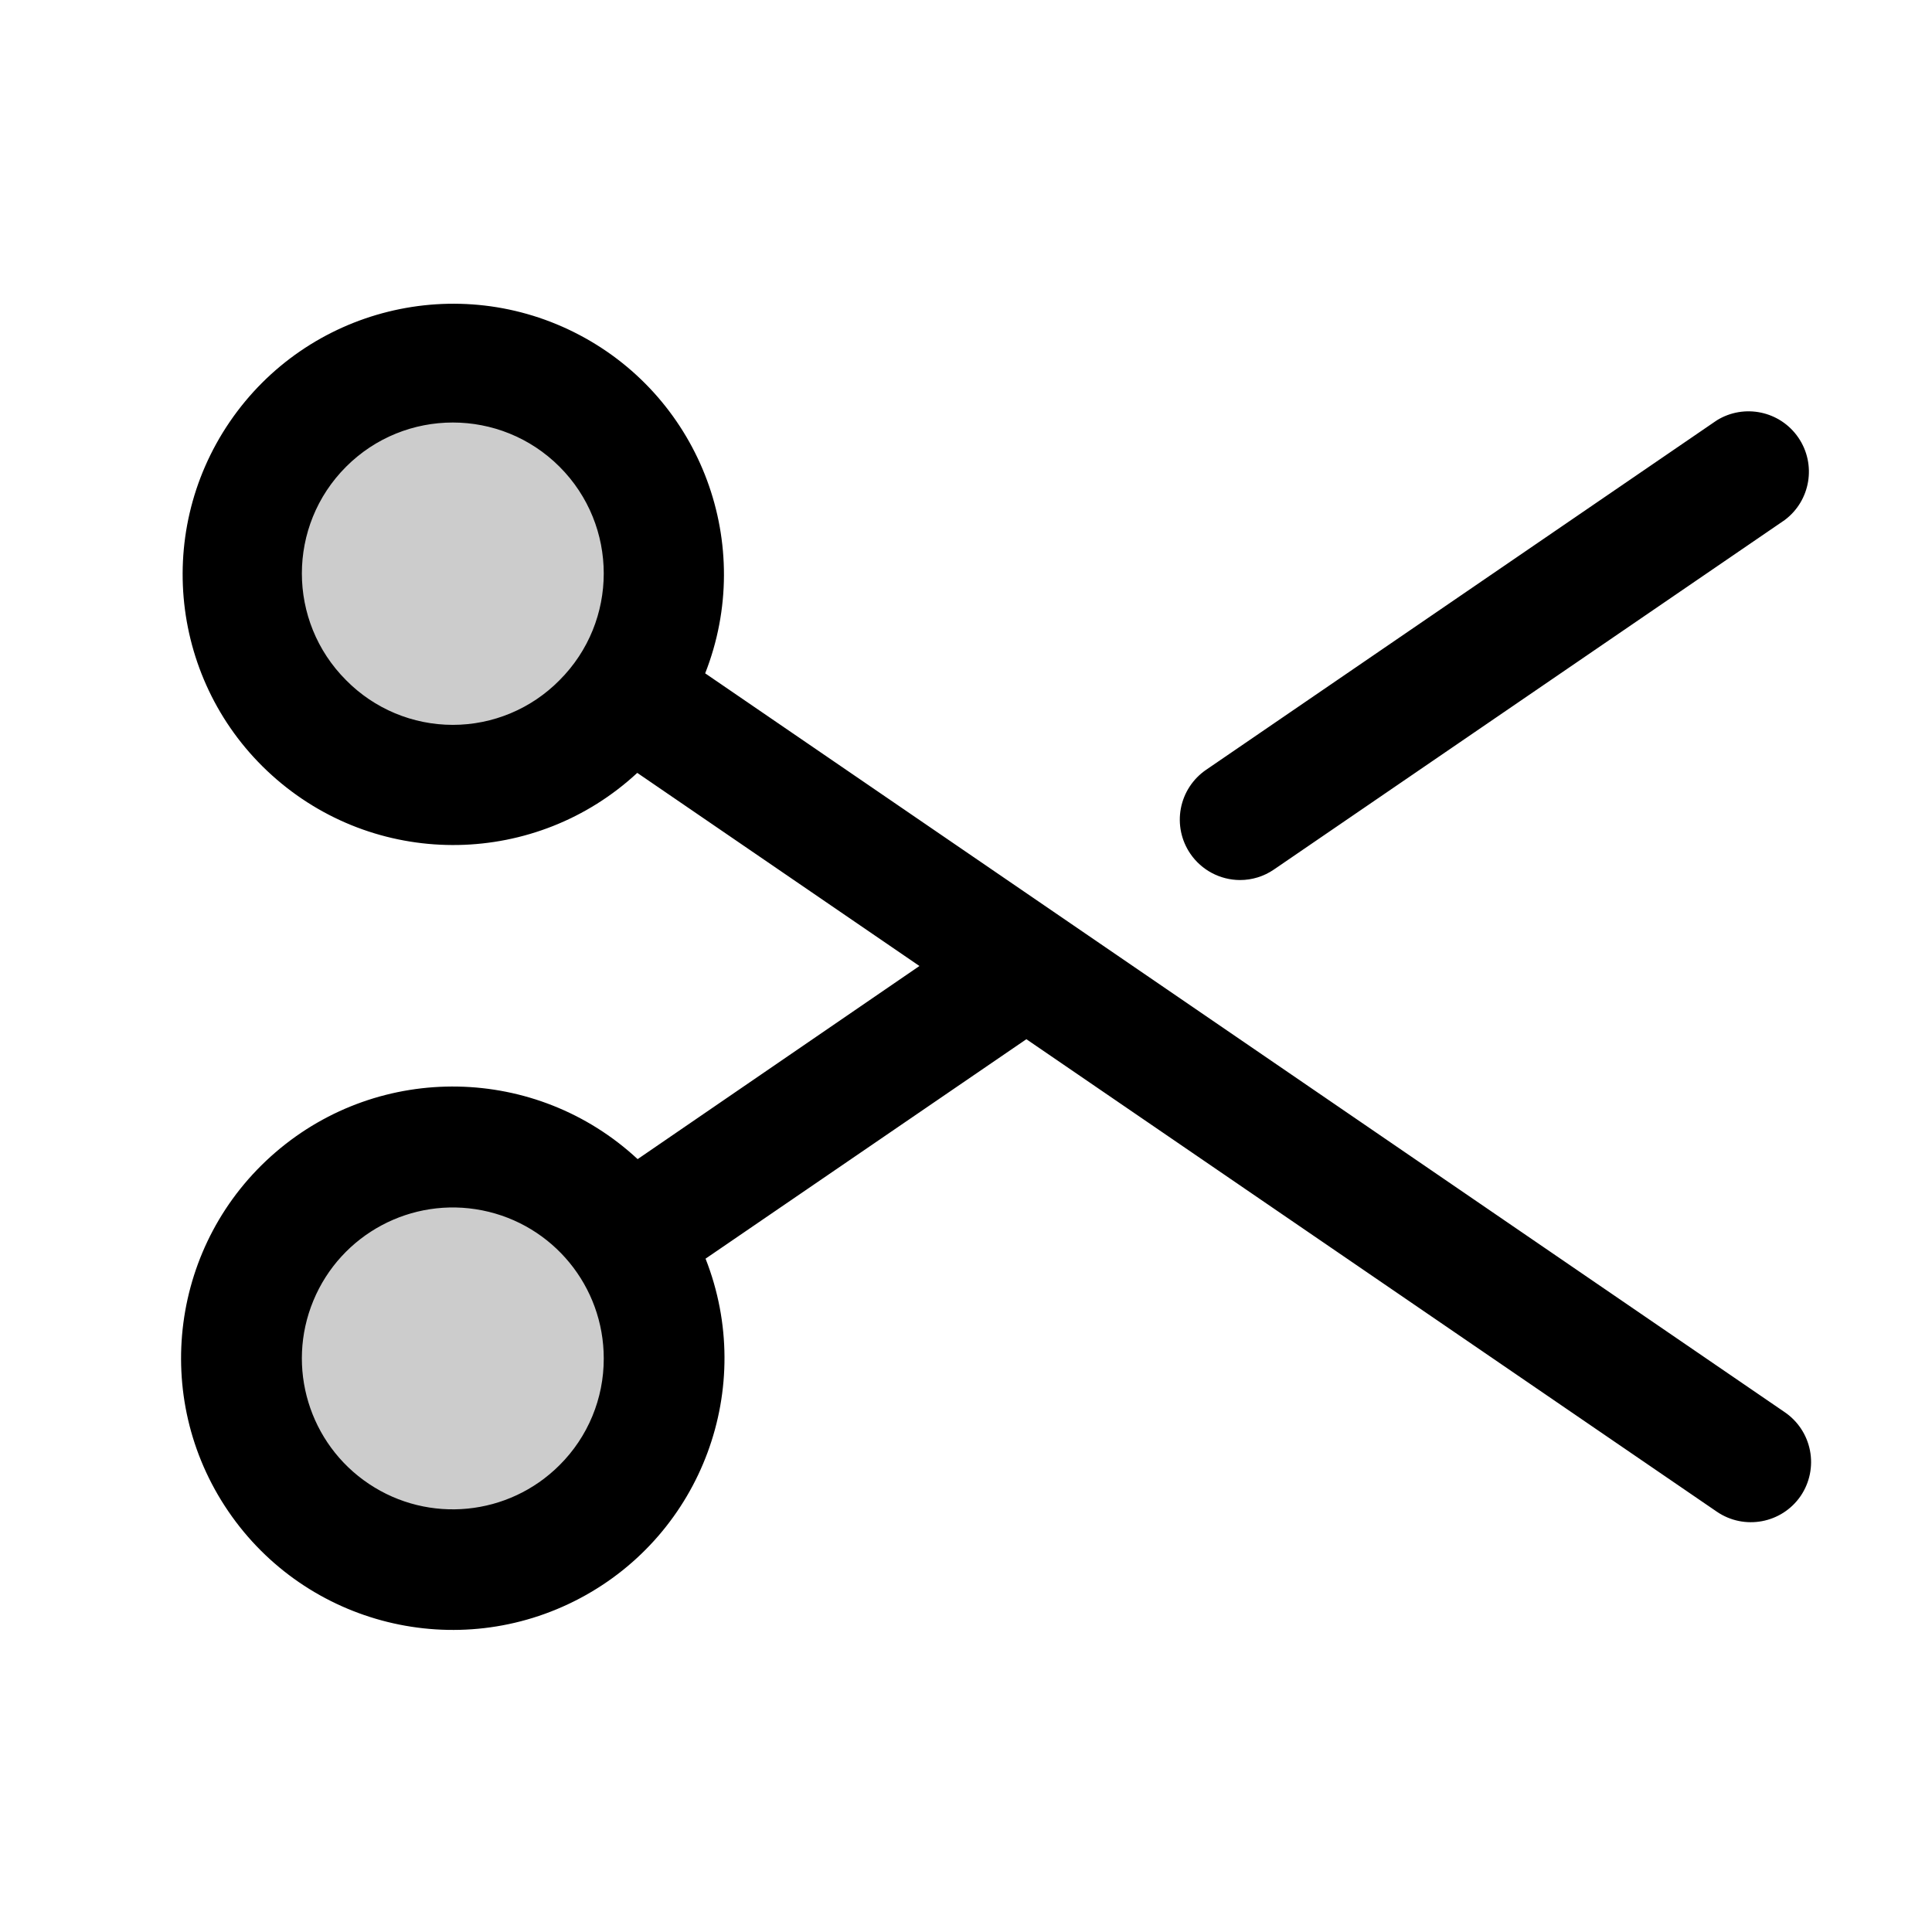
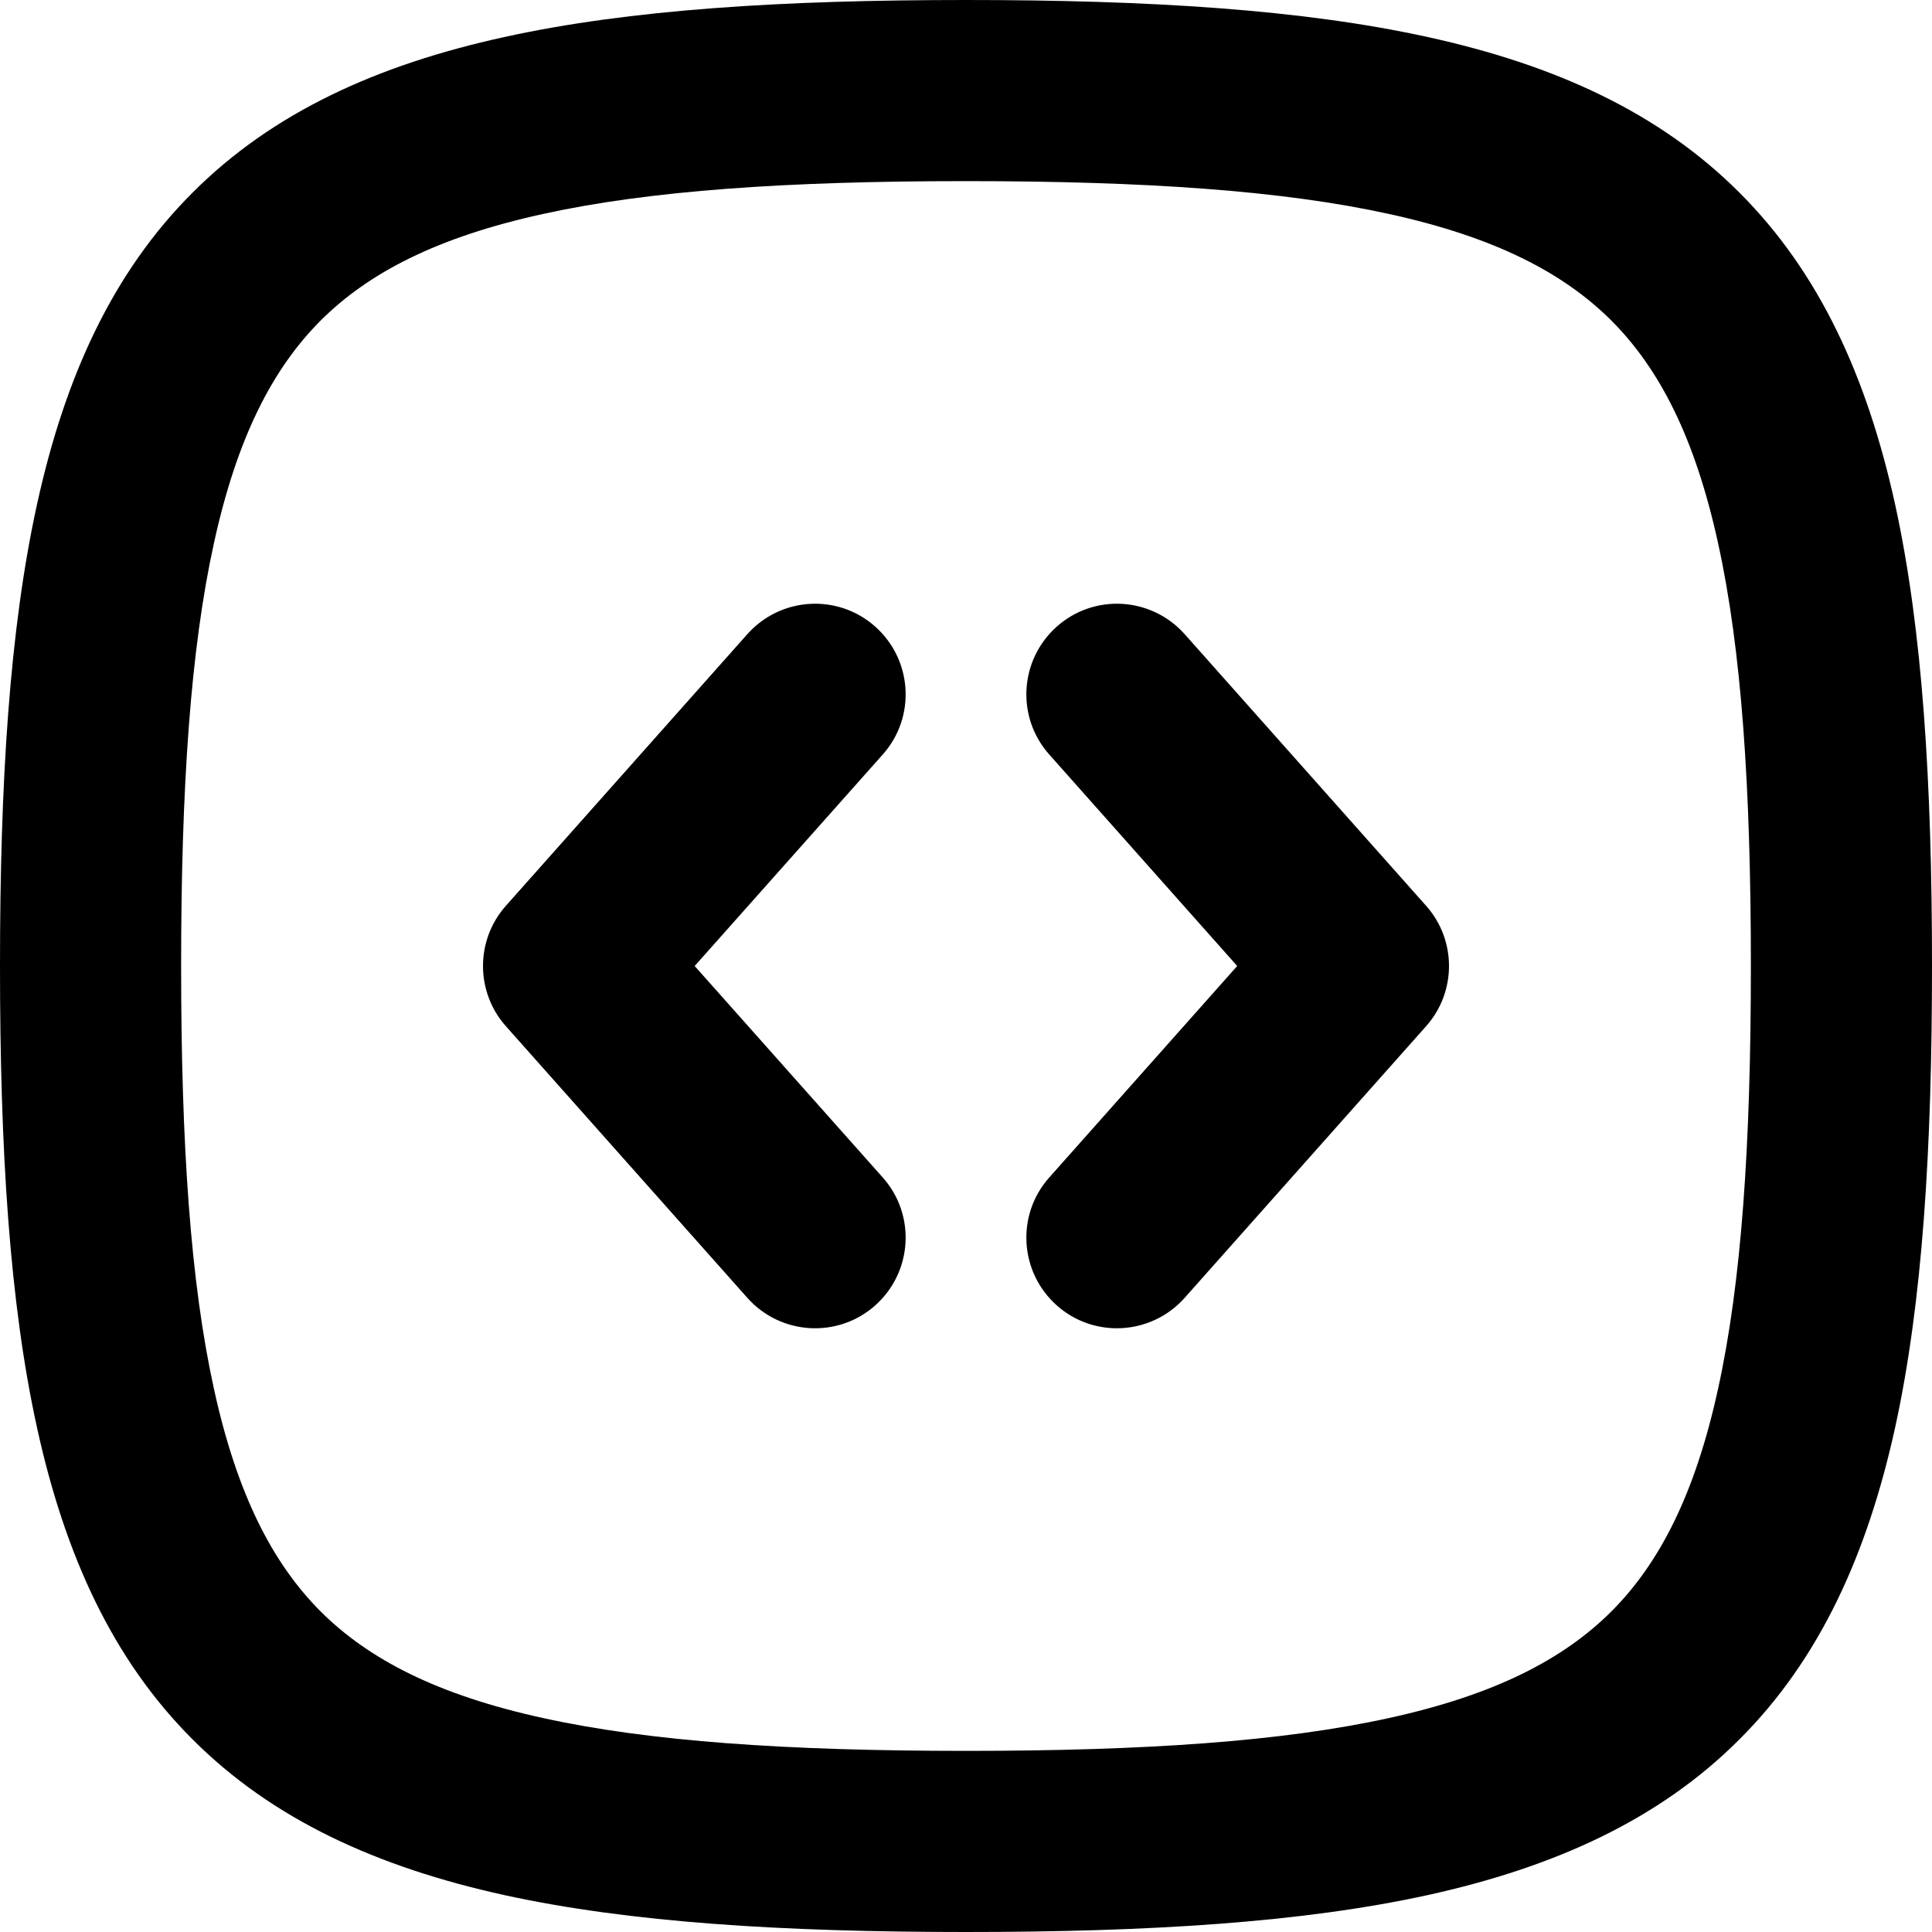
- <svg xmlns="http://www.w3.org/2000/svg" viewBox="0 0 256 256" fill="currentColor">
-   <path d="M40.2,95.8a28,28,0,1,1,39.6,0A28,28,0,0,1,40.2,95.8Zm0,64.4a28,28,0,1,0,39.6,0A28,28,0,0,0,40.2,160.2Z" opacity="0.2" />
-   <path d="M157.73,113.13A8,8,0,0,1,159.82,102L227.48,55.7a8,8,0,0,1,9,13.21l-67.67,46.3a7.92,7.92,0,0,1-4.51,1.4A8,8,0,0,1,157.73,113.13Zm80.87,85.09a8,8,0,0,1-11.12,2.08L136,137.7,93.49,166.78a36,36,0,1,1-9-13.19L121.83,128,84.44,102.41a35.86,35.86,0,1,1,9-13.19l143,97.87A8,8,0,0,1,238.6,198.22ZM80,180a20,20,0,1,0-5.86,14.14A19.85,19.85,0,0,0,80,180ZM74.14,90.13a20,20,0,1,0-28.28,0A19.85,19.85,0,0,0,74.14,90.13Z" />
+ <svg xmlns="http://www.w3.org/2000/svg" fill="none" viewBox="0 0 16 16">
+   <path d="M7.311 6.248C7.586 5.939 7.558 5.465 7.248 5.189C6.939 4.914 6.465 4.942 6.189 5.252L4.189 7.502C3.937 7.786 3.937 8.214 4.189 8.498L6.189 10.748C6.465 11.058 6.939 11.086 7.248 10.811C7.558 10.535 7.586 10.061 7.311 9.752L5.753 8L7.311 6.248Z" fill="currentColor" />
+   <path d="M8.752 5.189C8.442 5.465 8.414 5.939 8.689 6.248L10.246 8L8.689 9.752C8.414 10.061 8.442 10.535 8.752 10.811C9.061 11.086 9.535 11.058 9.811 10.748L11.811 8.498C12.063 8.214 12.063 7.786 11.811 7.502L9.811 5.252C9.535 4.942 9.061 4.914 8.752 5.189Z" fill="currentColor" />
+   <path fill-rule="evenodd" clip-rule="evenodd" d="M8 0C6.484 0 5.216 0.078 4.175 0.307C3.126 0.537 2.259 0.93 1.595 1.595C0.93 2.259 0.537 3.126 0.307 4.175C0.078 5.216 0 6.484 0 8C0 9.516 0.078 10.784 0.307 11.825C0.537 12.874 0.93 13.741 1.595 14.405C2.259 15.07 3.126 15.463 4.175 15.694C5.216 15.922 6.484 16 8 16C9.516 16 10.784 15.922 11.825 15.694C12.874 15.463 13.741 15.07 14.405 14.405C15.07 13.741 15.463 12.874 15.694 11.825C15.922 10.784 16 9.516 16 8C16 6.484 15.922 5.216 15.694 4.175C15.463 3.126 15.07 2.259 14.405 1.595C13.741 0.93 12.874 0.537 11.825 0.307C10.784 0.078 9.516 0 8 0ZM1.5 8C1.5 6.516 1.578 5.378 1.772 4.497C1.963 3.624 2.257 3.054 2.655 2.655C3.054 2.257 3.624 1.963 4.497 1.772C5.378 1.578 6.516 1.5 8 1.5C9.484 1.5 10.622 1.578 11.503 1.772C12.376 1.963 12.946 2.257 13.345 2.655C13.743 3.054 14.037 3.624 14.228 4.497C14.422 5.378 14.5 6.516 14.5 8C14.5 9.484 14.422 10.622 14.228 11.503C14.037 12.376 13.743 12.946 13.345 13.345C12.946 13.743 12.376 14.037 11.503 14.228C10.622 14.422 9.484 14.5 8 14.5C6.516 14.5 5.378 14.422 4.497 14.228C3.624 14.037 3.054 13.743 2.655 13.345C2.257 12.946 1.963 12.376 1.772 11.503C1.578 10.622 1.5 9.484 1.5 8Z" fill="currentColor" />
</svg>
